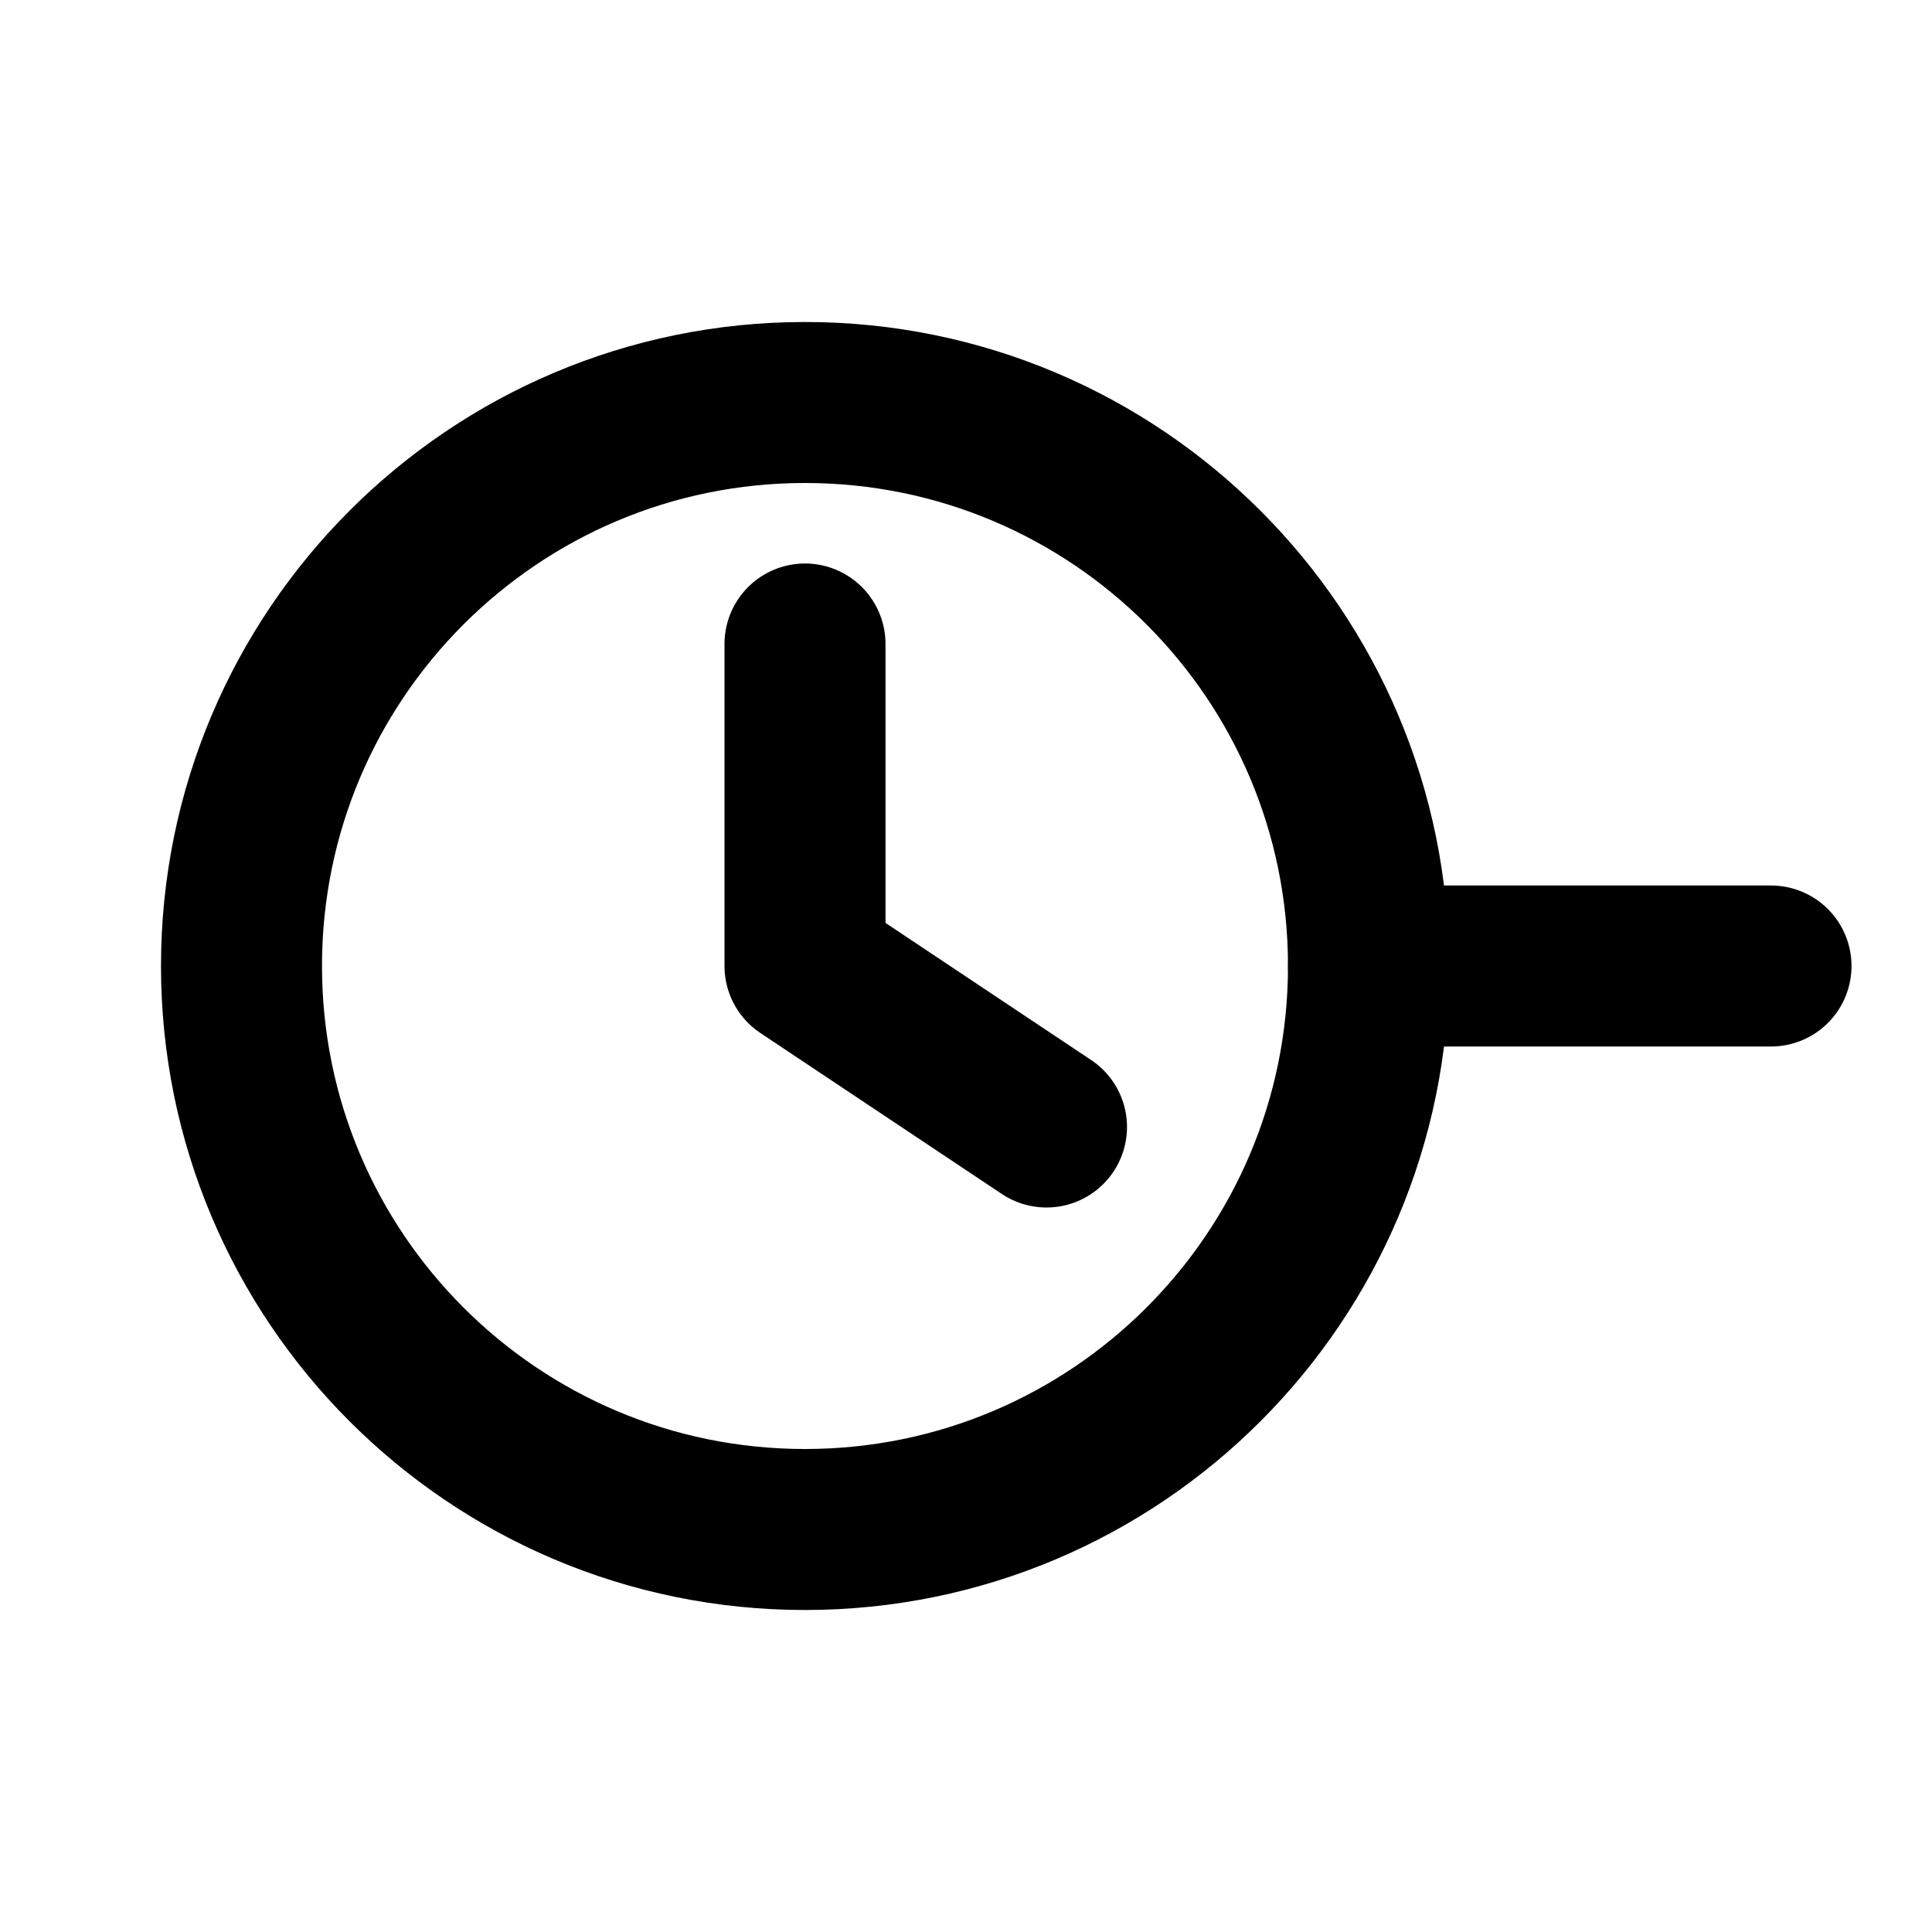
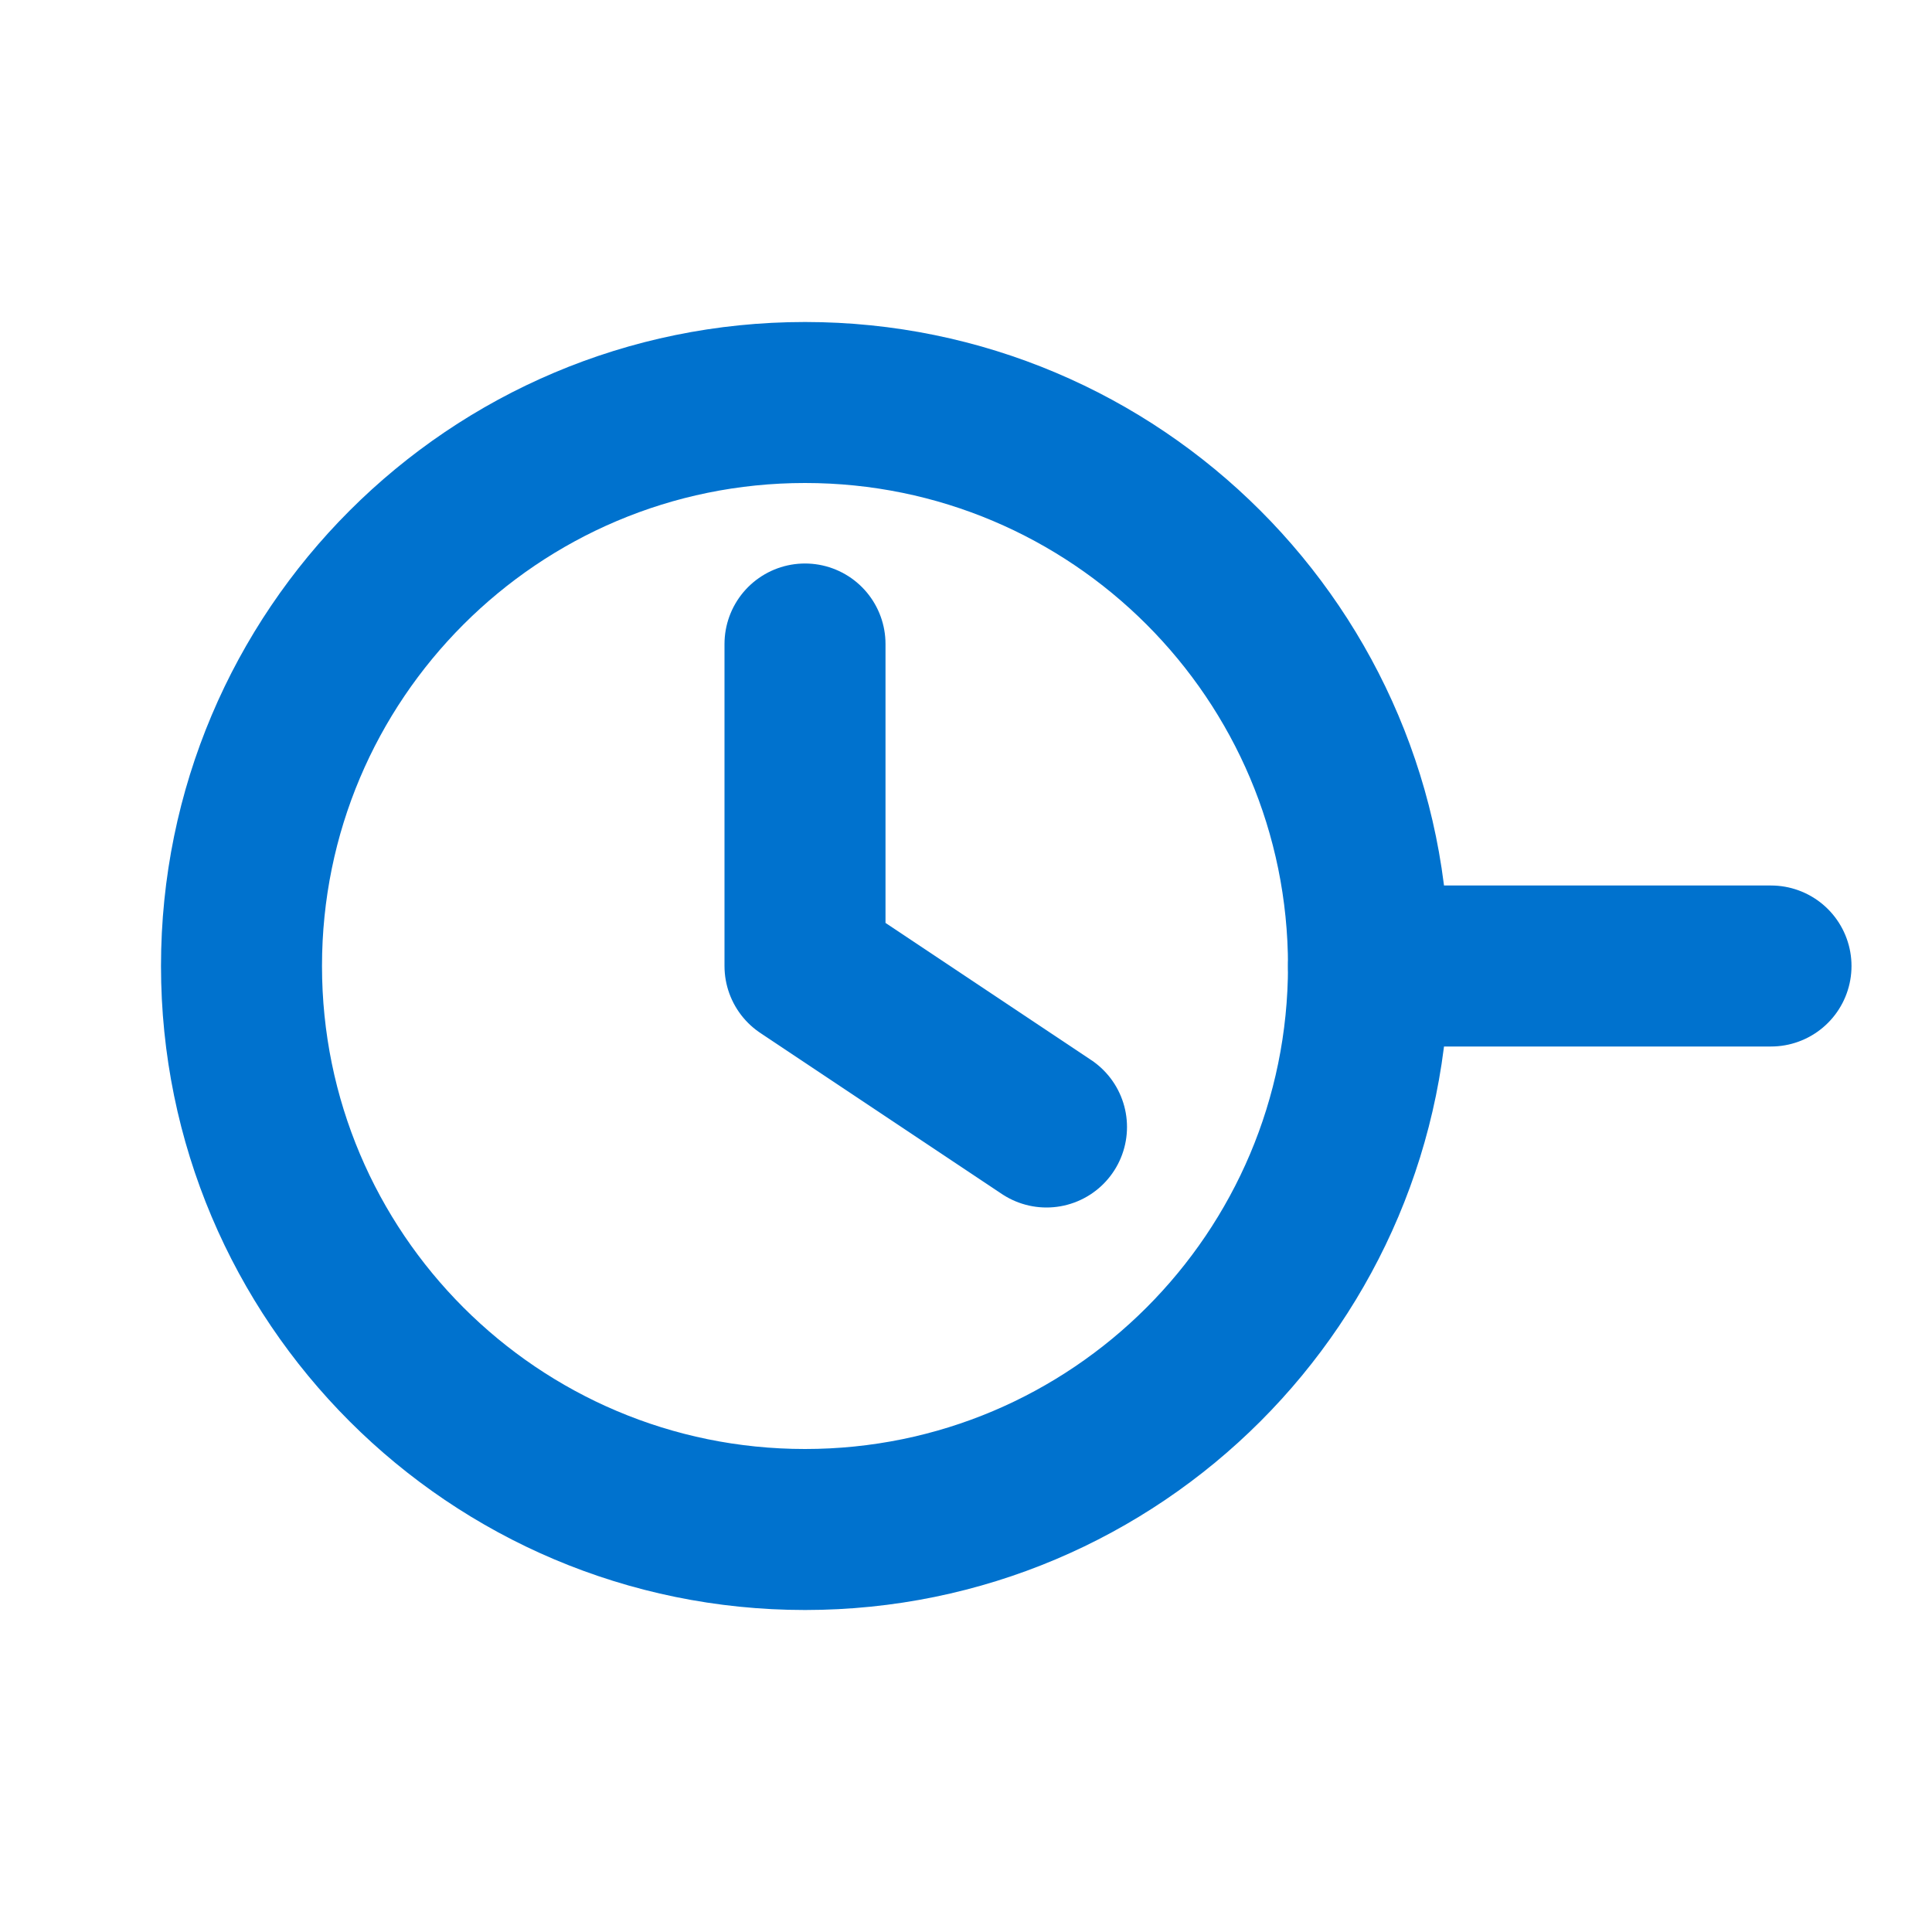
- <svg xmlns="http://www.w3.org/2000/svg" viewBox="0 0 24 24" role="img" aria-labelledby="icon-motor-drive-title" fill="none" stroke="currentColor" stroke-width="2" stroke-linecap="round" stroke-linejoin="round">
+ <svg xmlns="http://www.w3.org/2000/svg" viewBox="0 0 24 24" role="img" aria-labelledby="icon-motor-drive-title" fill="none" stroke="#0072CE" stroke-width="2" stroke-linecap="round" stroke-linejoin="round">
  <circle cx="10" cy="12" r="7" />
  <line x1="17" y1="12" x2="22" y2="12" />
  <path d="M10 8v4l3 2" />
</svg>
